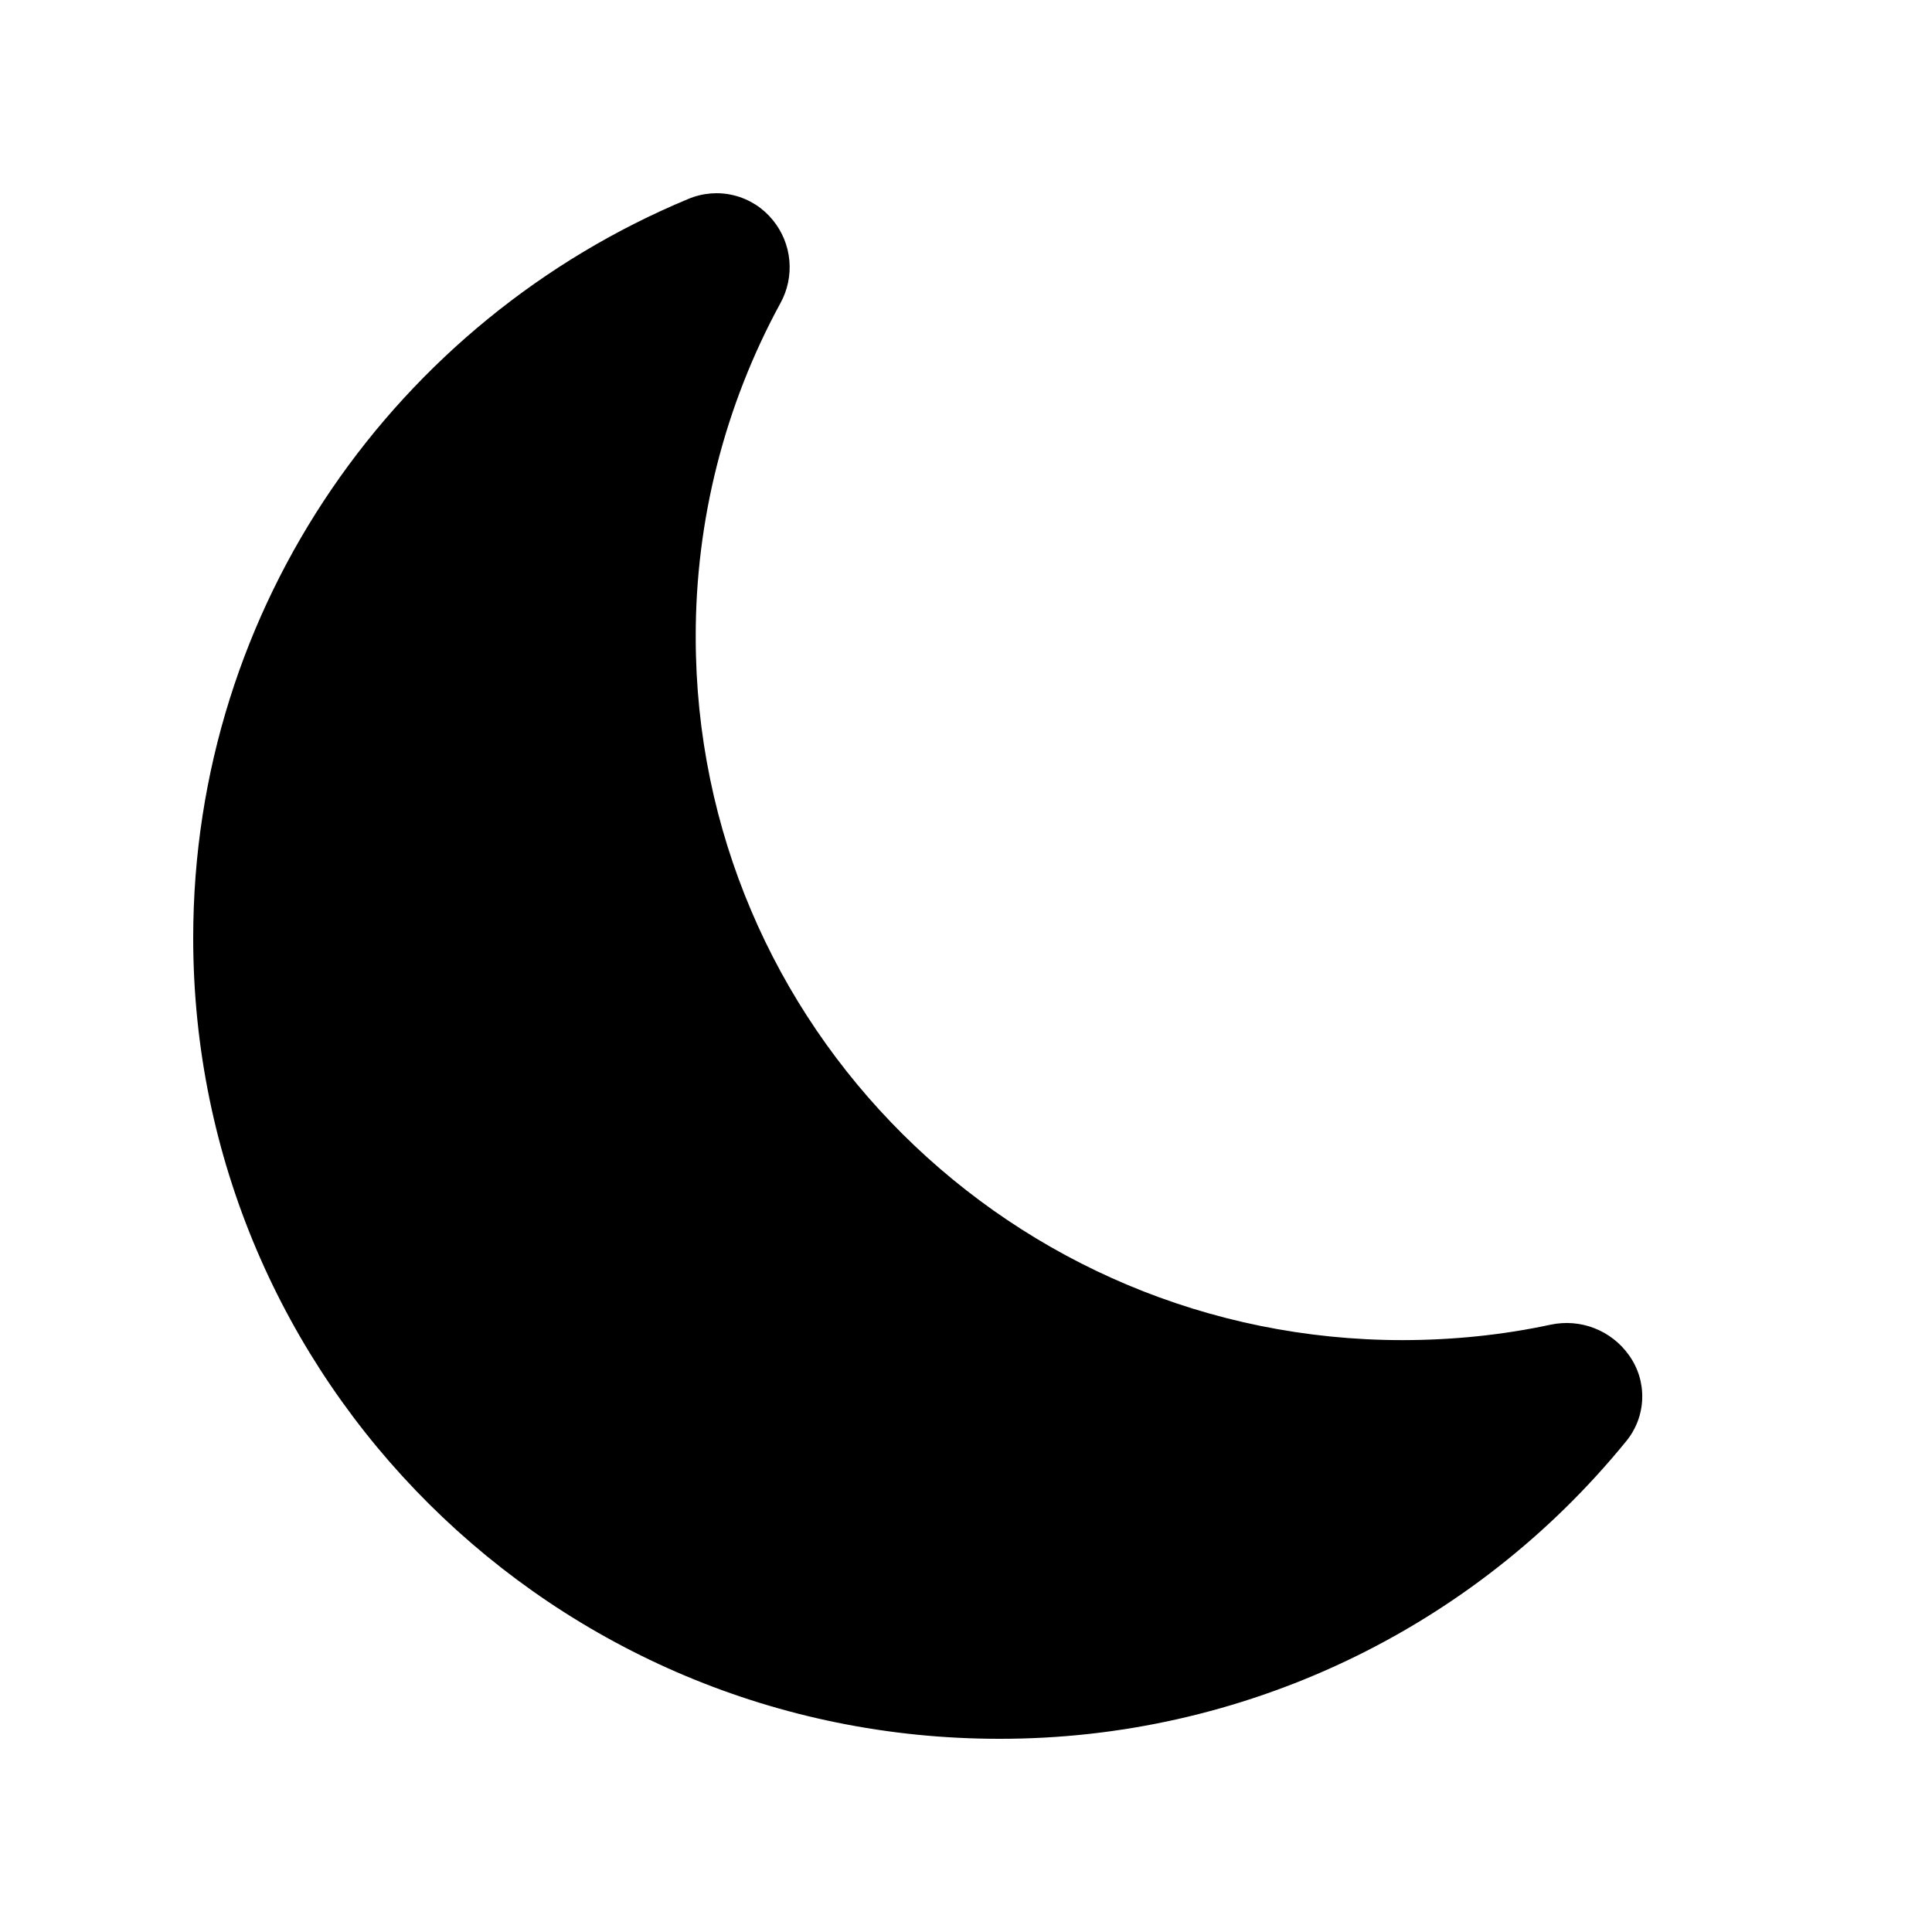
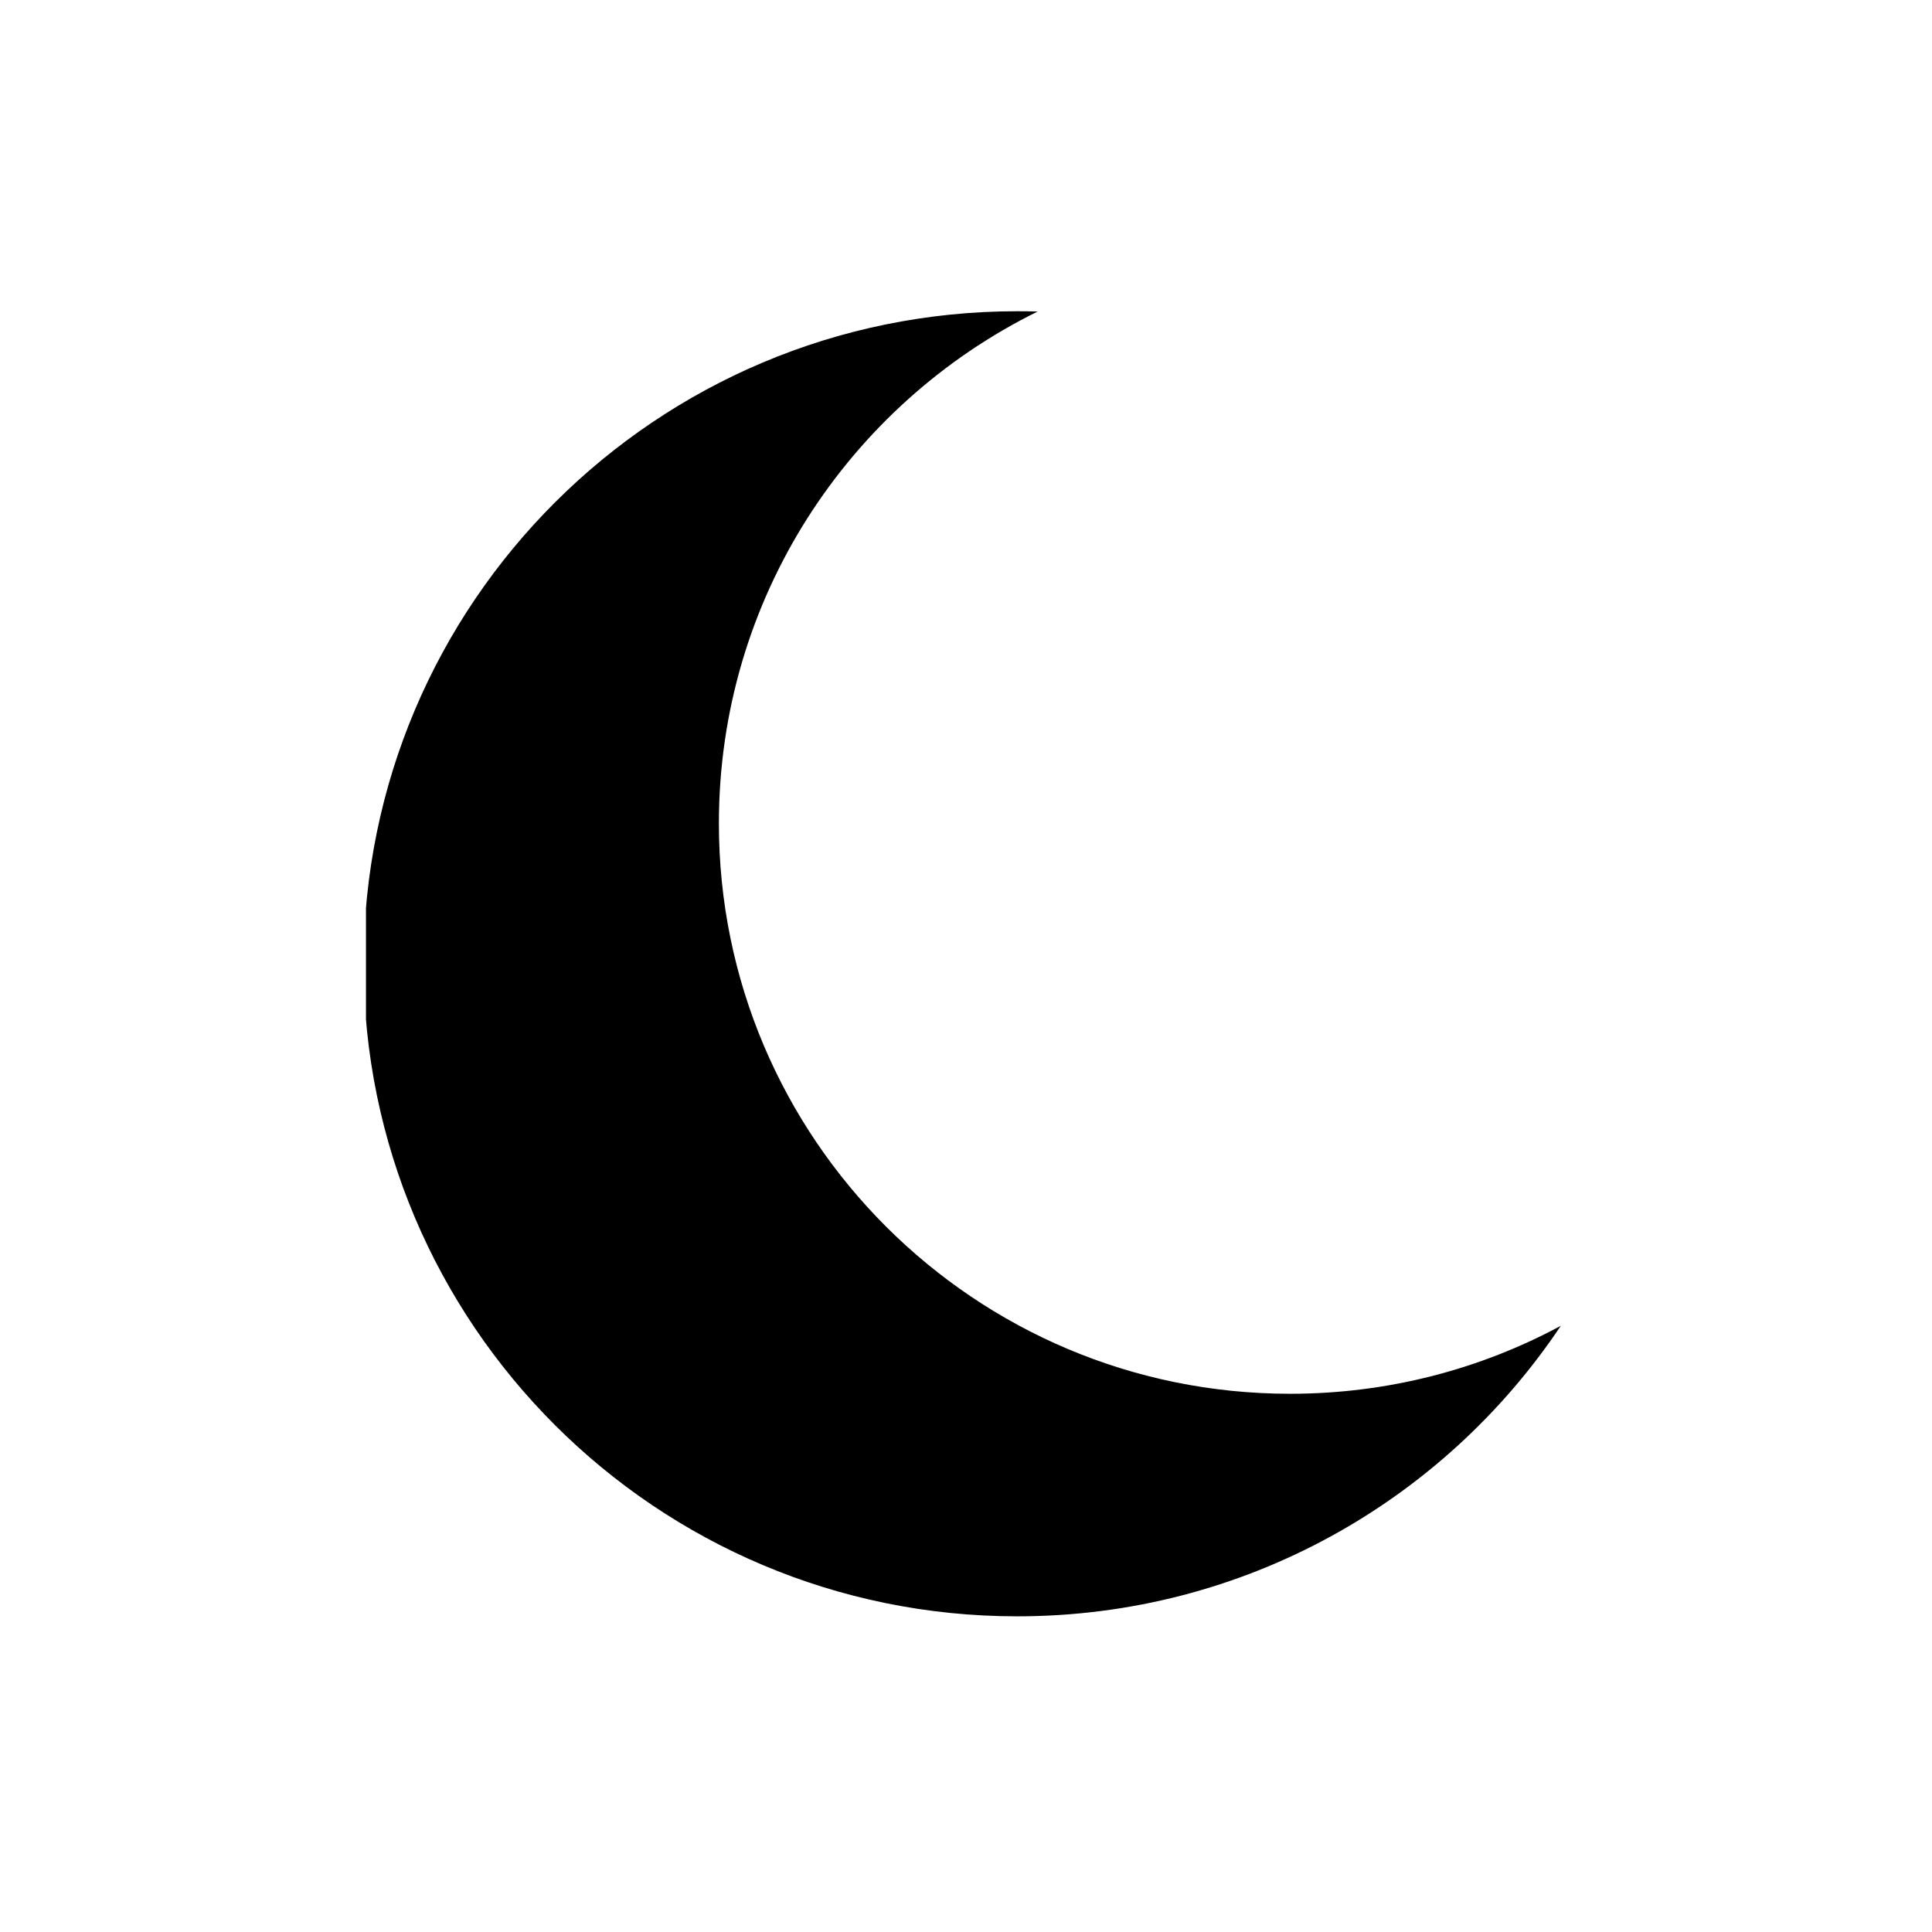
- <svg xmlns="http://www.w3.org/2000/svg" width="500" zoomAndPan="magnify" viewBox="0 0 375 375" height="500" preserveAspectRatio="xMidYMid meet" version="1.0">
+ <svg xmlns="http://www.w3.org/2000/svg" width="375" zoomAndPan="magnify" viewBox="0 0 281.25 281.25" height="375" preserveAspectRatio="xMidYMid meet" version="1.0">
  <defs>
-     <clipPath id="986e2623eb">
-       <path d="M 37.5 37.5 L 319 37.5 L 319 337.5 L 37.5 337.5 Z M 37.5 37.5 " clip-rule="nonzero" />
+     <clipPath id="f3ec9a635d">
+       <path d="M 53.277 45.305 L 227.562 45.305 L 227.562 235.301 L 53.277 235.301 Z M 53.277 45.305 " clip-rule="nonzero" />
+     </clipPath>
+     <clipPath id="9a0db3ac48">
+       <path d="M 0.277 0.305 L 174.211 0.305 L 174.211 190.301 L 0.277 190.301 Z M 0.277 0.305 " clip-rule="nonzero" />
+     </clipPath>
+     <clipPath id="fa737e4b34">
+       <rect x="0" width="175" y="0" height="191" />
    </clipPath>
  </defs>
-   <g clip-path="url(#986e2623eb)">
-     <path fill="#000000" d="M 150 42.711 C 150.453 43.266 150.863 43.852 151.23 44.465 C 151.598 45.078 151.918 45.719 152.191 46.379 C 152.461 47.043 152.684 47.719 152.855 48.414 C 153.027 49.109 153.145 49.812 153.211 50.527 C 153.277 51.238 153.289 51.953 153.25 52.668 C 153.211 53.383 153.121 54.09 152.973 54.793 C 152.828 55.492 152.633 56.18 152.387 56.852 C 152.141 57.523 151.844 58.172 151.5 58.801 C 148.801 63.754 146.418 68.859 144.359 74.113 C 142.297 79.367 140.574 84.73 139.184 90.199 C 137.797 95.672 136.754 101.207 136.062 106.809 C 135.367 112.41 135.027 118.031 135.039 123.676 C 135.039 199.07 196.5 260.117 272.25 260.117 C 282.148 260.105 291.73 259.105 300.992 257.117 C 301.699 256.969 302.41 256.871 303.129 256.824 C 303.848 256.777 304.566 256.781 305.285 256.84 C 306.004 256.898 306.715 257.008 307.414 257.168 C 308.117 257.332 308.805 257.543 309.477 257.805 C 310.148 258.066 310.797 258.375 311.422 258.73 C 312.047 259.09 312.645 259.488 313.215 259.934 C 313.781 260.375 314.312 260.859 314.812 261.379 C 315.309 261.902 315.766 262.457 316.18 263.043 C 316.621 263.656 317.008 264.297 317.34 264.973 C 317.676 265.648 317.953 266.344 318.172 267.066 C 318.391 267.785 318.547 268.52 318.645 269.266 C 318.742 270.012 318.777 270.762 318.75 271.516 C 318.727 272.266 318.637 273.012 318.488 273.75 C 318.34 274.488 318.133 275.211 317.863 275.914 C 317.594 276.617 317.27 277.293 316.891 277.945 C 316.512 278.594 316.082 279.207 315.602 279.789 C 311.934 284.289 308.031 288.574 303.891 292.641 C 299.746 296.711 295.391 300.535 290.824 304.117 C 286.258 307.703 281.504 311.02 276.57 314.074 C 271.633 317.129 266.539 319.902 261.297 322.391 C 256.051 324.879 250.684 327.066 245.195 328.957 C 239.707 330.852 234.129 332.43 228.465 333.703 C 222.801 334.973 217.086 335.926 211.312 336.562 C 205.543 337.195 199.754 337.508 193.949 337.5 C 107.512 337.5 37.5 267.863 37.5 182.062 C 37.5 117.488 77.137 62.102 133.574 38.625 C 134.273 38.328 134.992 38.09 135.727 37.91 C 136.465 37.73 137.211 37.609 137.965 37.547 C 138.723 37.488 139.477 37.488 140.234 37.551 C 140.988 37.613 141.734 37.738 142.473 37.922 C 143.207 38.105 143.922 38.344 144.621 38.645 C 145.316 38.941 145.984 39.297 146.625 39.703 C 147.266 40.109 147.867 40.566 148.434 41.07 C 149 41.578 149.523 42.125 150 42.711 " fill-opacity="1" fill-rule="nonzero" />
+   <g clip-path="url(#f3ec9a635d)">
+     <g transform="matrix(1, 0, 0, 1, 53, 45)">
+       <g clip-path="url(#fa737e4b34)">
+         <g clip-path="url(#9a0db3ac48)">
+           <path fill="#000000" d="M 51.652 74.859 C 51.652 42.168 70.559 13.906 98.055 0.352 C 97.066 0.32 96.078 0.309 95.074 0.309 C 42.531 0.309 -0.07 42.832 -0.07 95.293 C -0.07 147.758 42.531 190.297 95.074 190.297 C 128.09 190.297 157.168 173.504 174.215 148.004 C 162.484 154.316 149.066 157.898 134.801 157.898 C 88.875 157.898 51.652 120.73 51.652 74.859 Z M 51.652 74.859 " fill-opacity="1" fill-rule="nonzero" />
+         </g>
+       </g>
+     </g>
  </g>
</svg>
